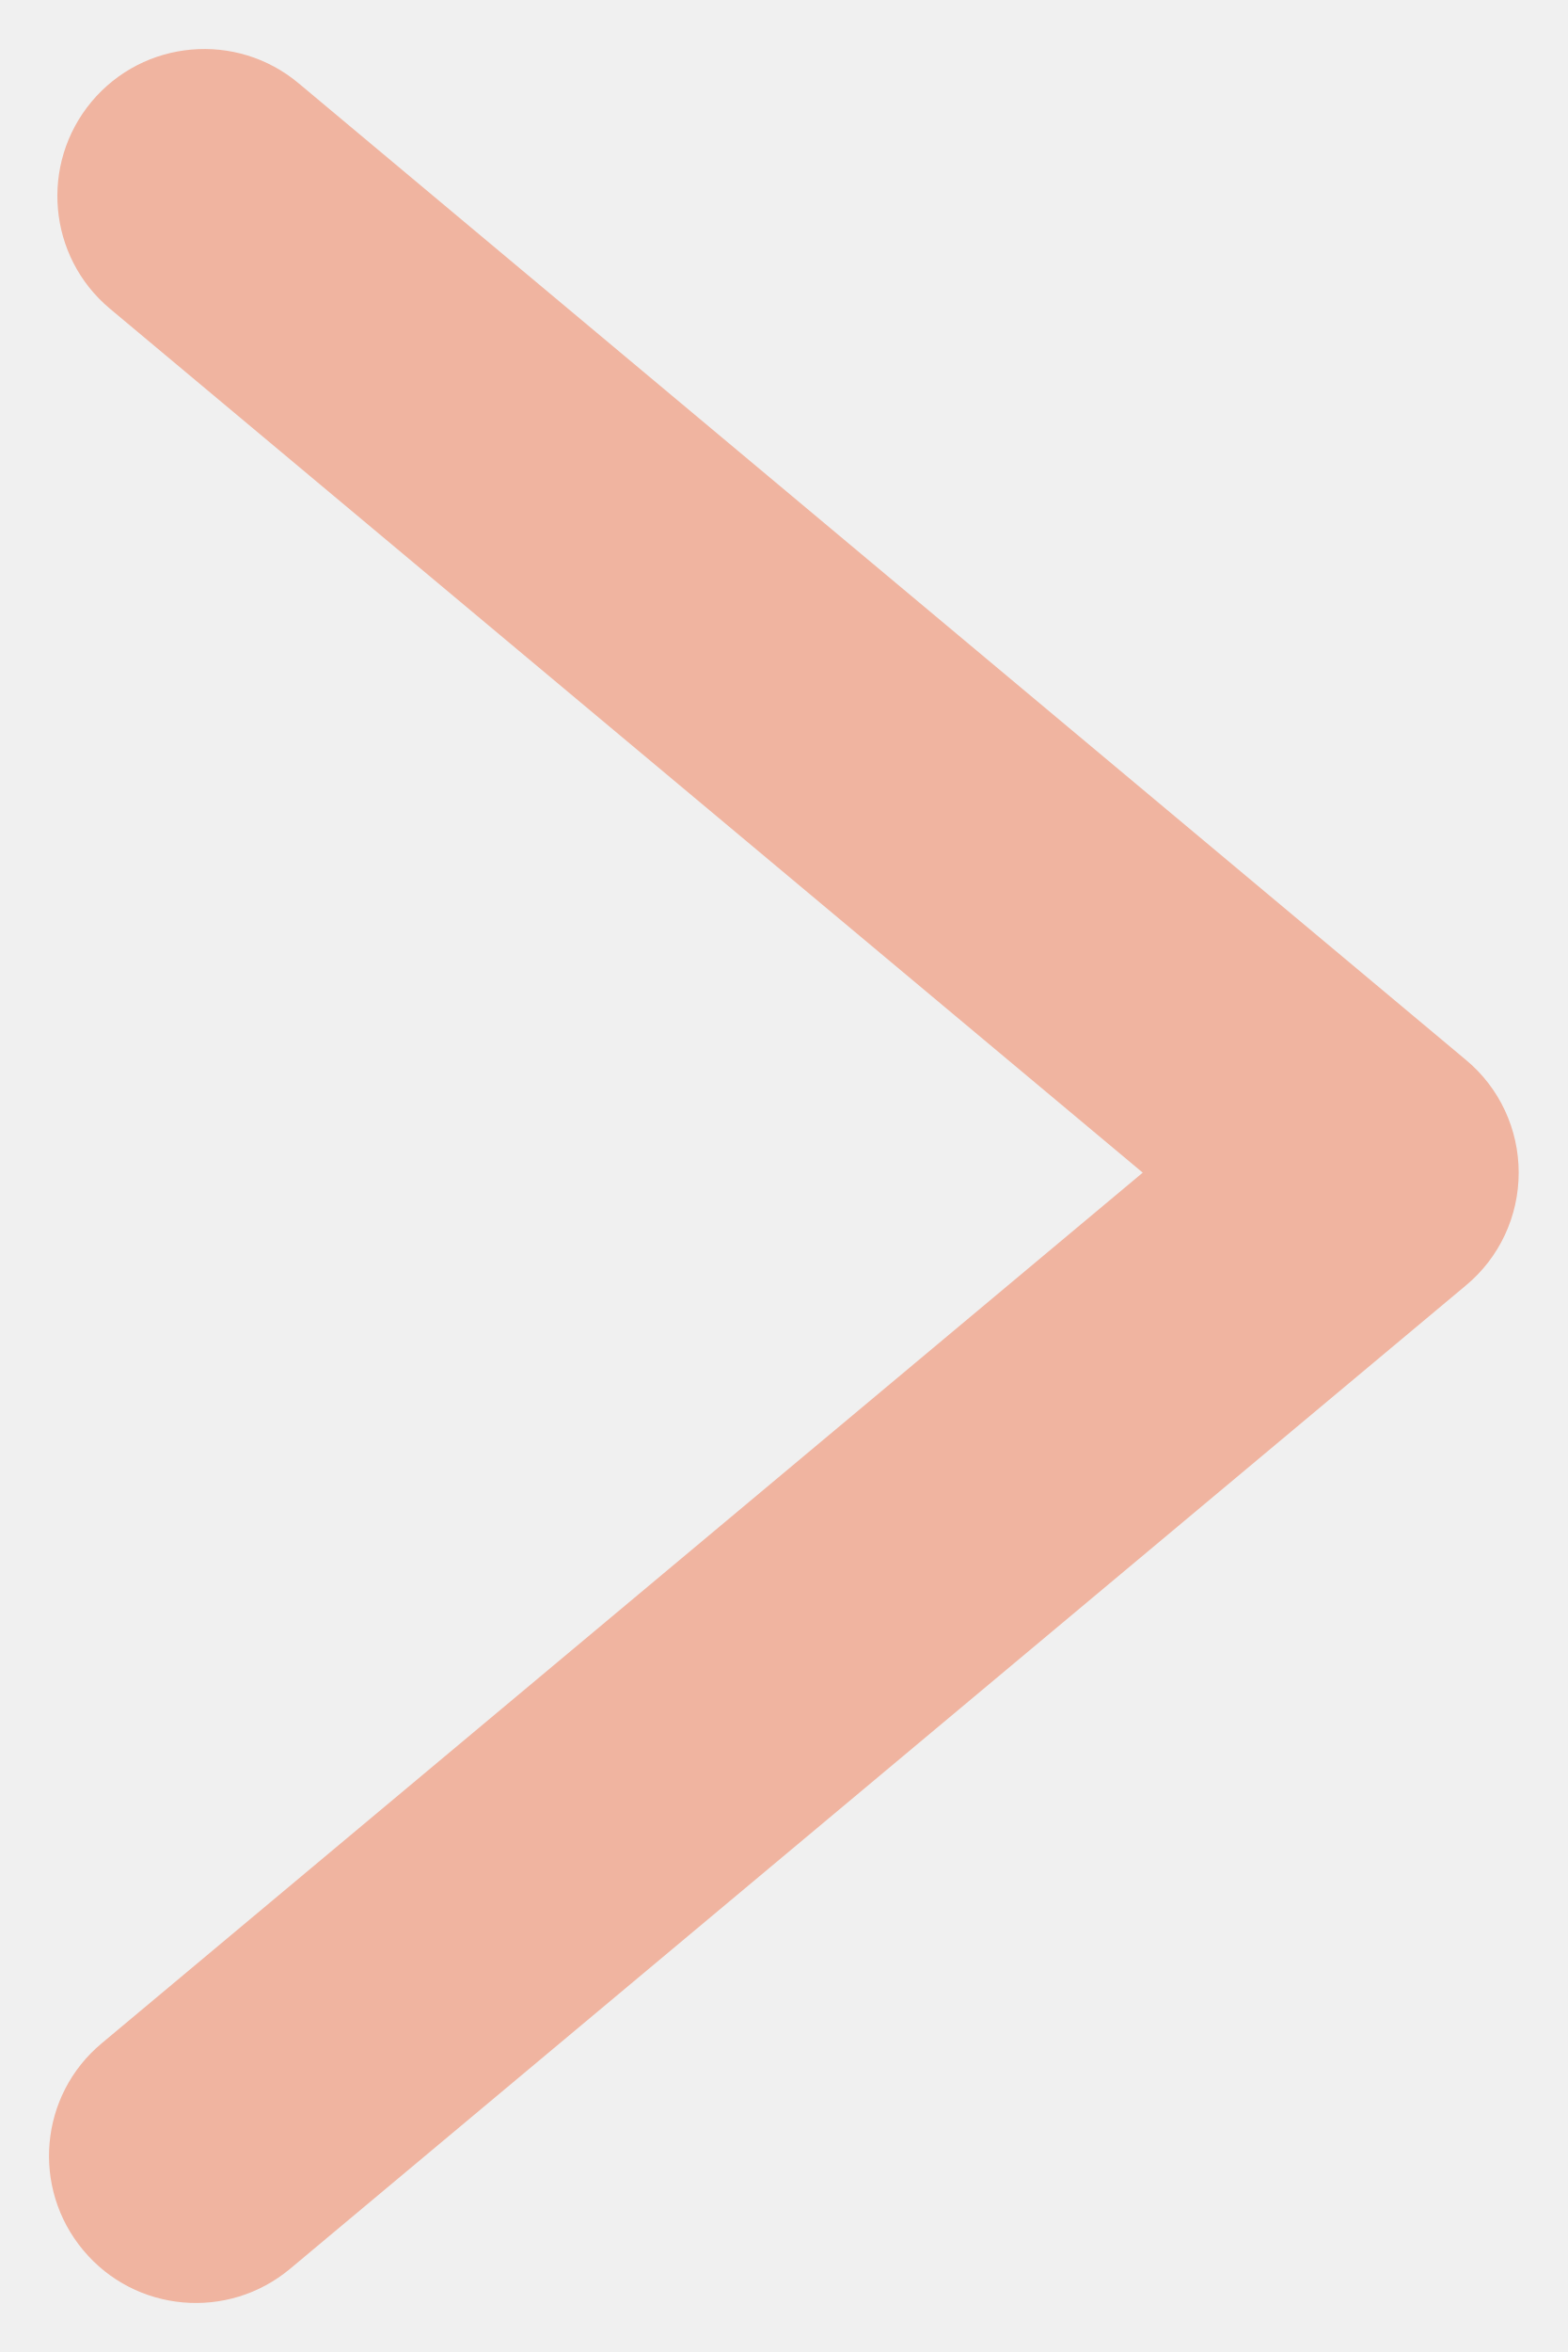
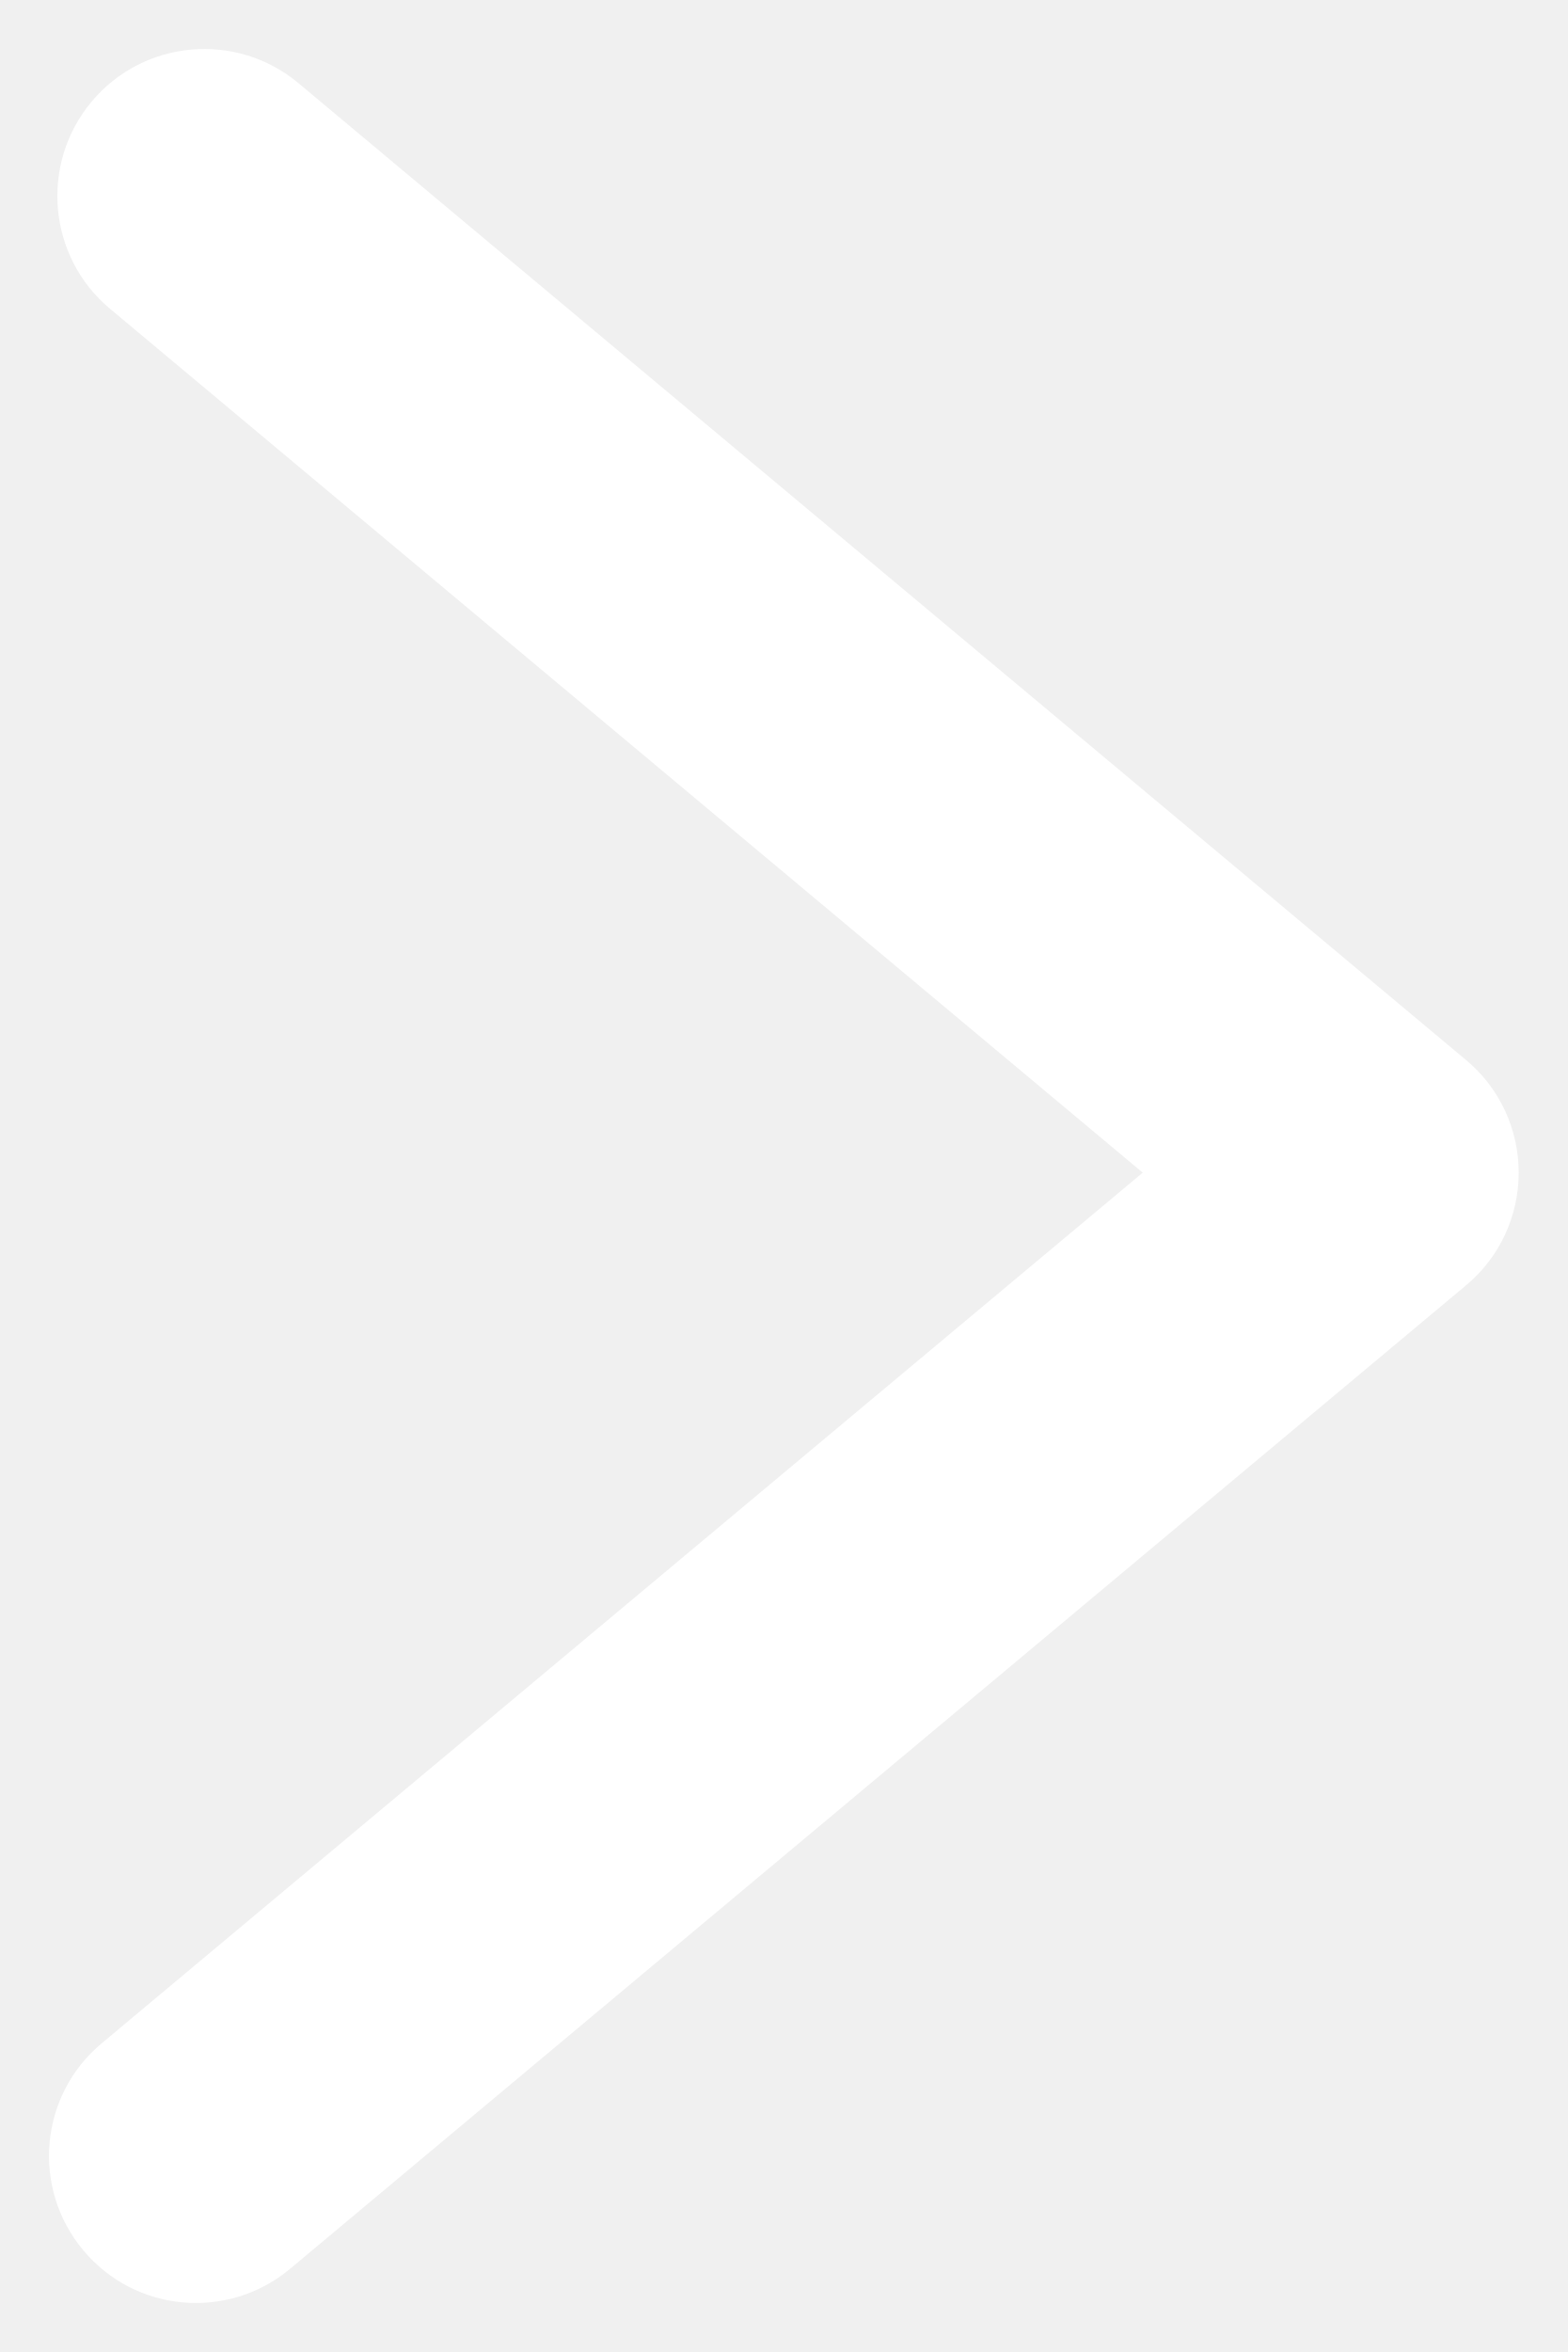
<svg xmlns="http://www.w3.org/2000/svg" width="8" height="12" viewBox="0 0 8 12" fill="none">
-   <path d="M0.519 10.425C0.201 10.69 0.159 11.163 0.425 11.481C0.69 11.799 1.163 11.841 1.481 11.575L0.519 10.425ZM7 5.983L7.481 6.558C7.652 6.416 7.75 6.205 7.75 5.983C7.75 5.761 7.652 5.55 7.481 5.408L7 5.983ZM1.524 0.425C1.206 0.159 0.733 0.201 0.467 0.519C0.202 0.837 0.244 1.31 0.561 1.575L1.524 0.425ZM1.481 11.575L7.481 6.558L6.519 5.408L0.519 10.425L1.481 11.575ZM7.481 5.408L1.524 0.425L0.561 1.575L6.519 6.558L7.481 5.408Z" fill="#F0B4A0" />
+   <path d="M0.519 10.425C0.201 10.69 0.159 11.163 0.425 11.481C0.69 11.799 1.163 11.841 1.481 11.575L0.519 10.425ZM7 5.983L7.481 6.558C7.652 6.416 7.75 6.205 7.75 5.983C7.75 5.761 7.652 5.55 7.481 5.408L7 5.983ZM1.524 0.425C1.206 0.159 0.733 0.201 0.467 0.519C0.202 0.837 0.244 1.31 0.561 1.575L1.524 0.425ZM1.481 11.575L7.481 6.558L6.519 5.408L0.519 10.425L1.481 11.575ZM7.481 5.408L1.524 0.425L0.561 1.575L6.519 6.558L7.481 5.408Z" fill="#FFFFFF" />
</svg>
